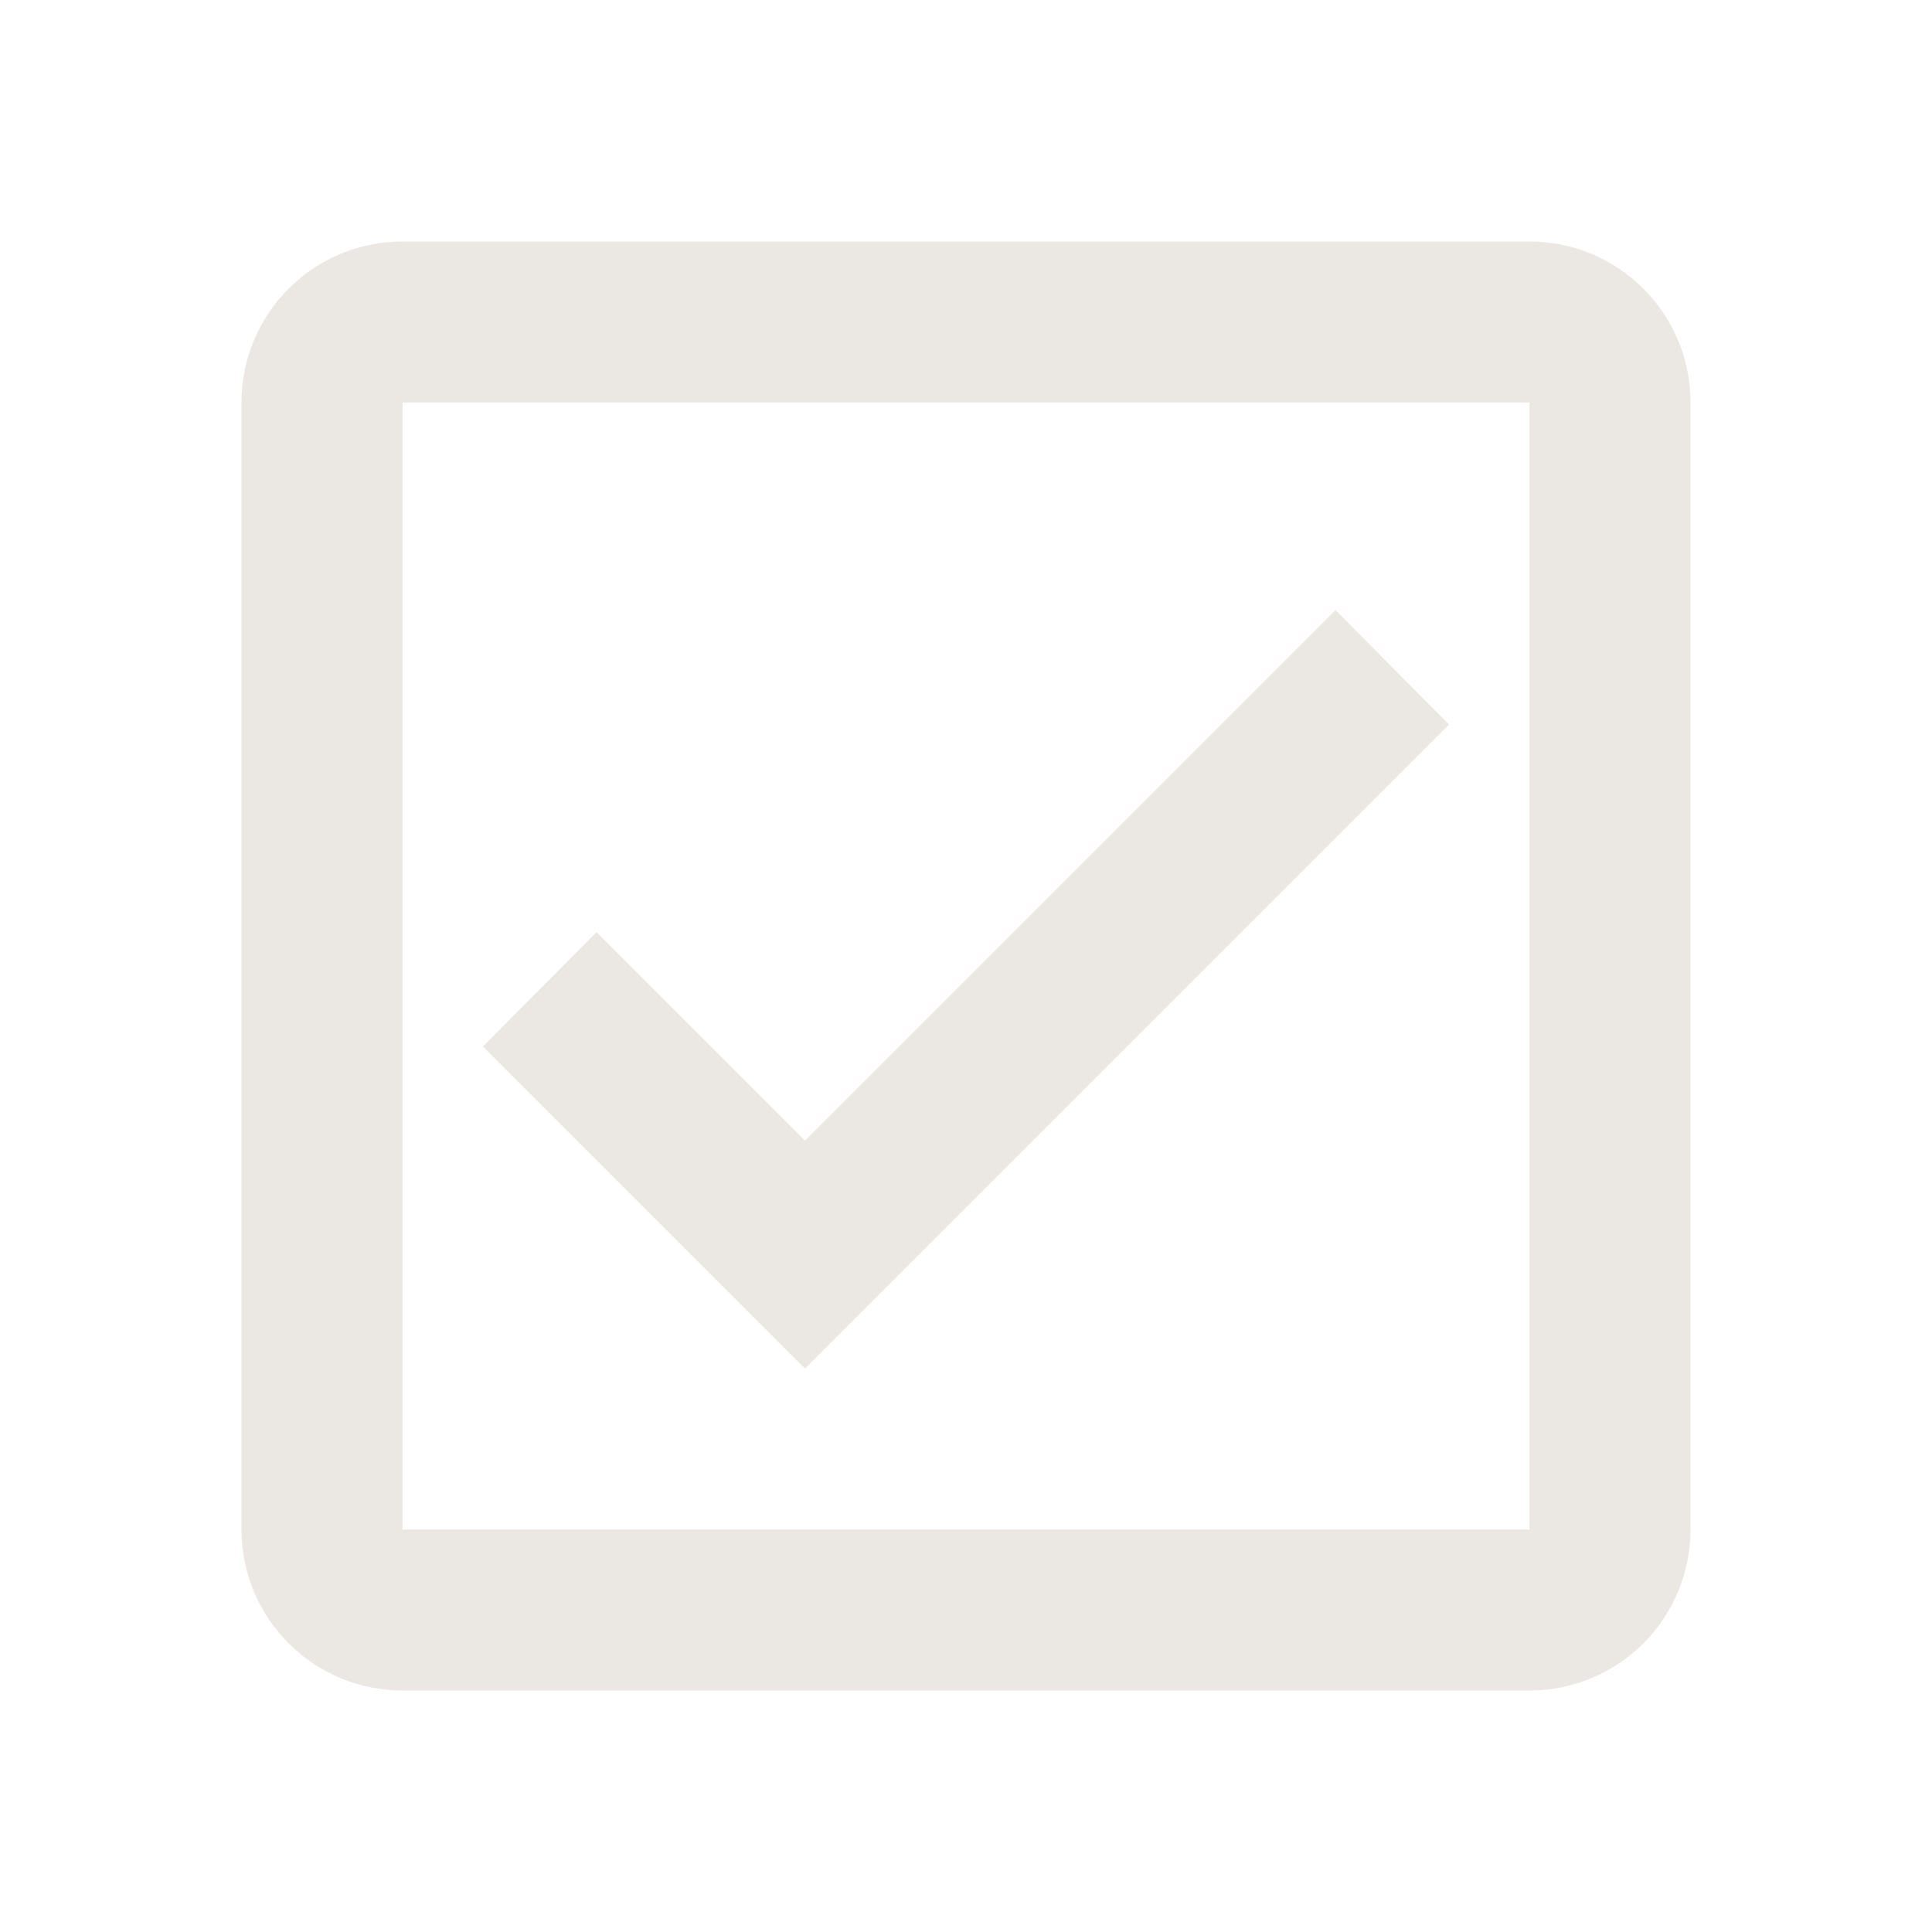
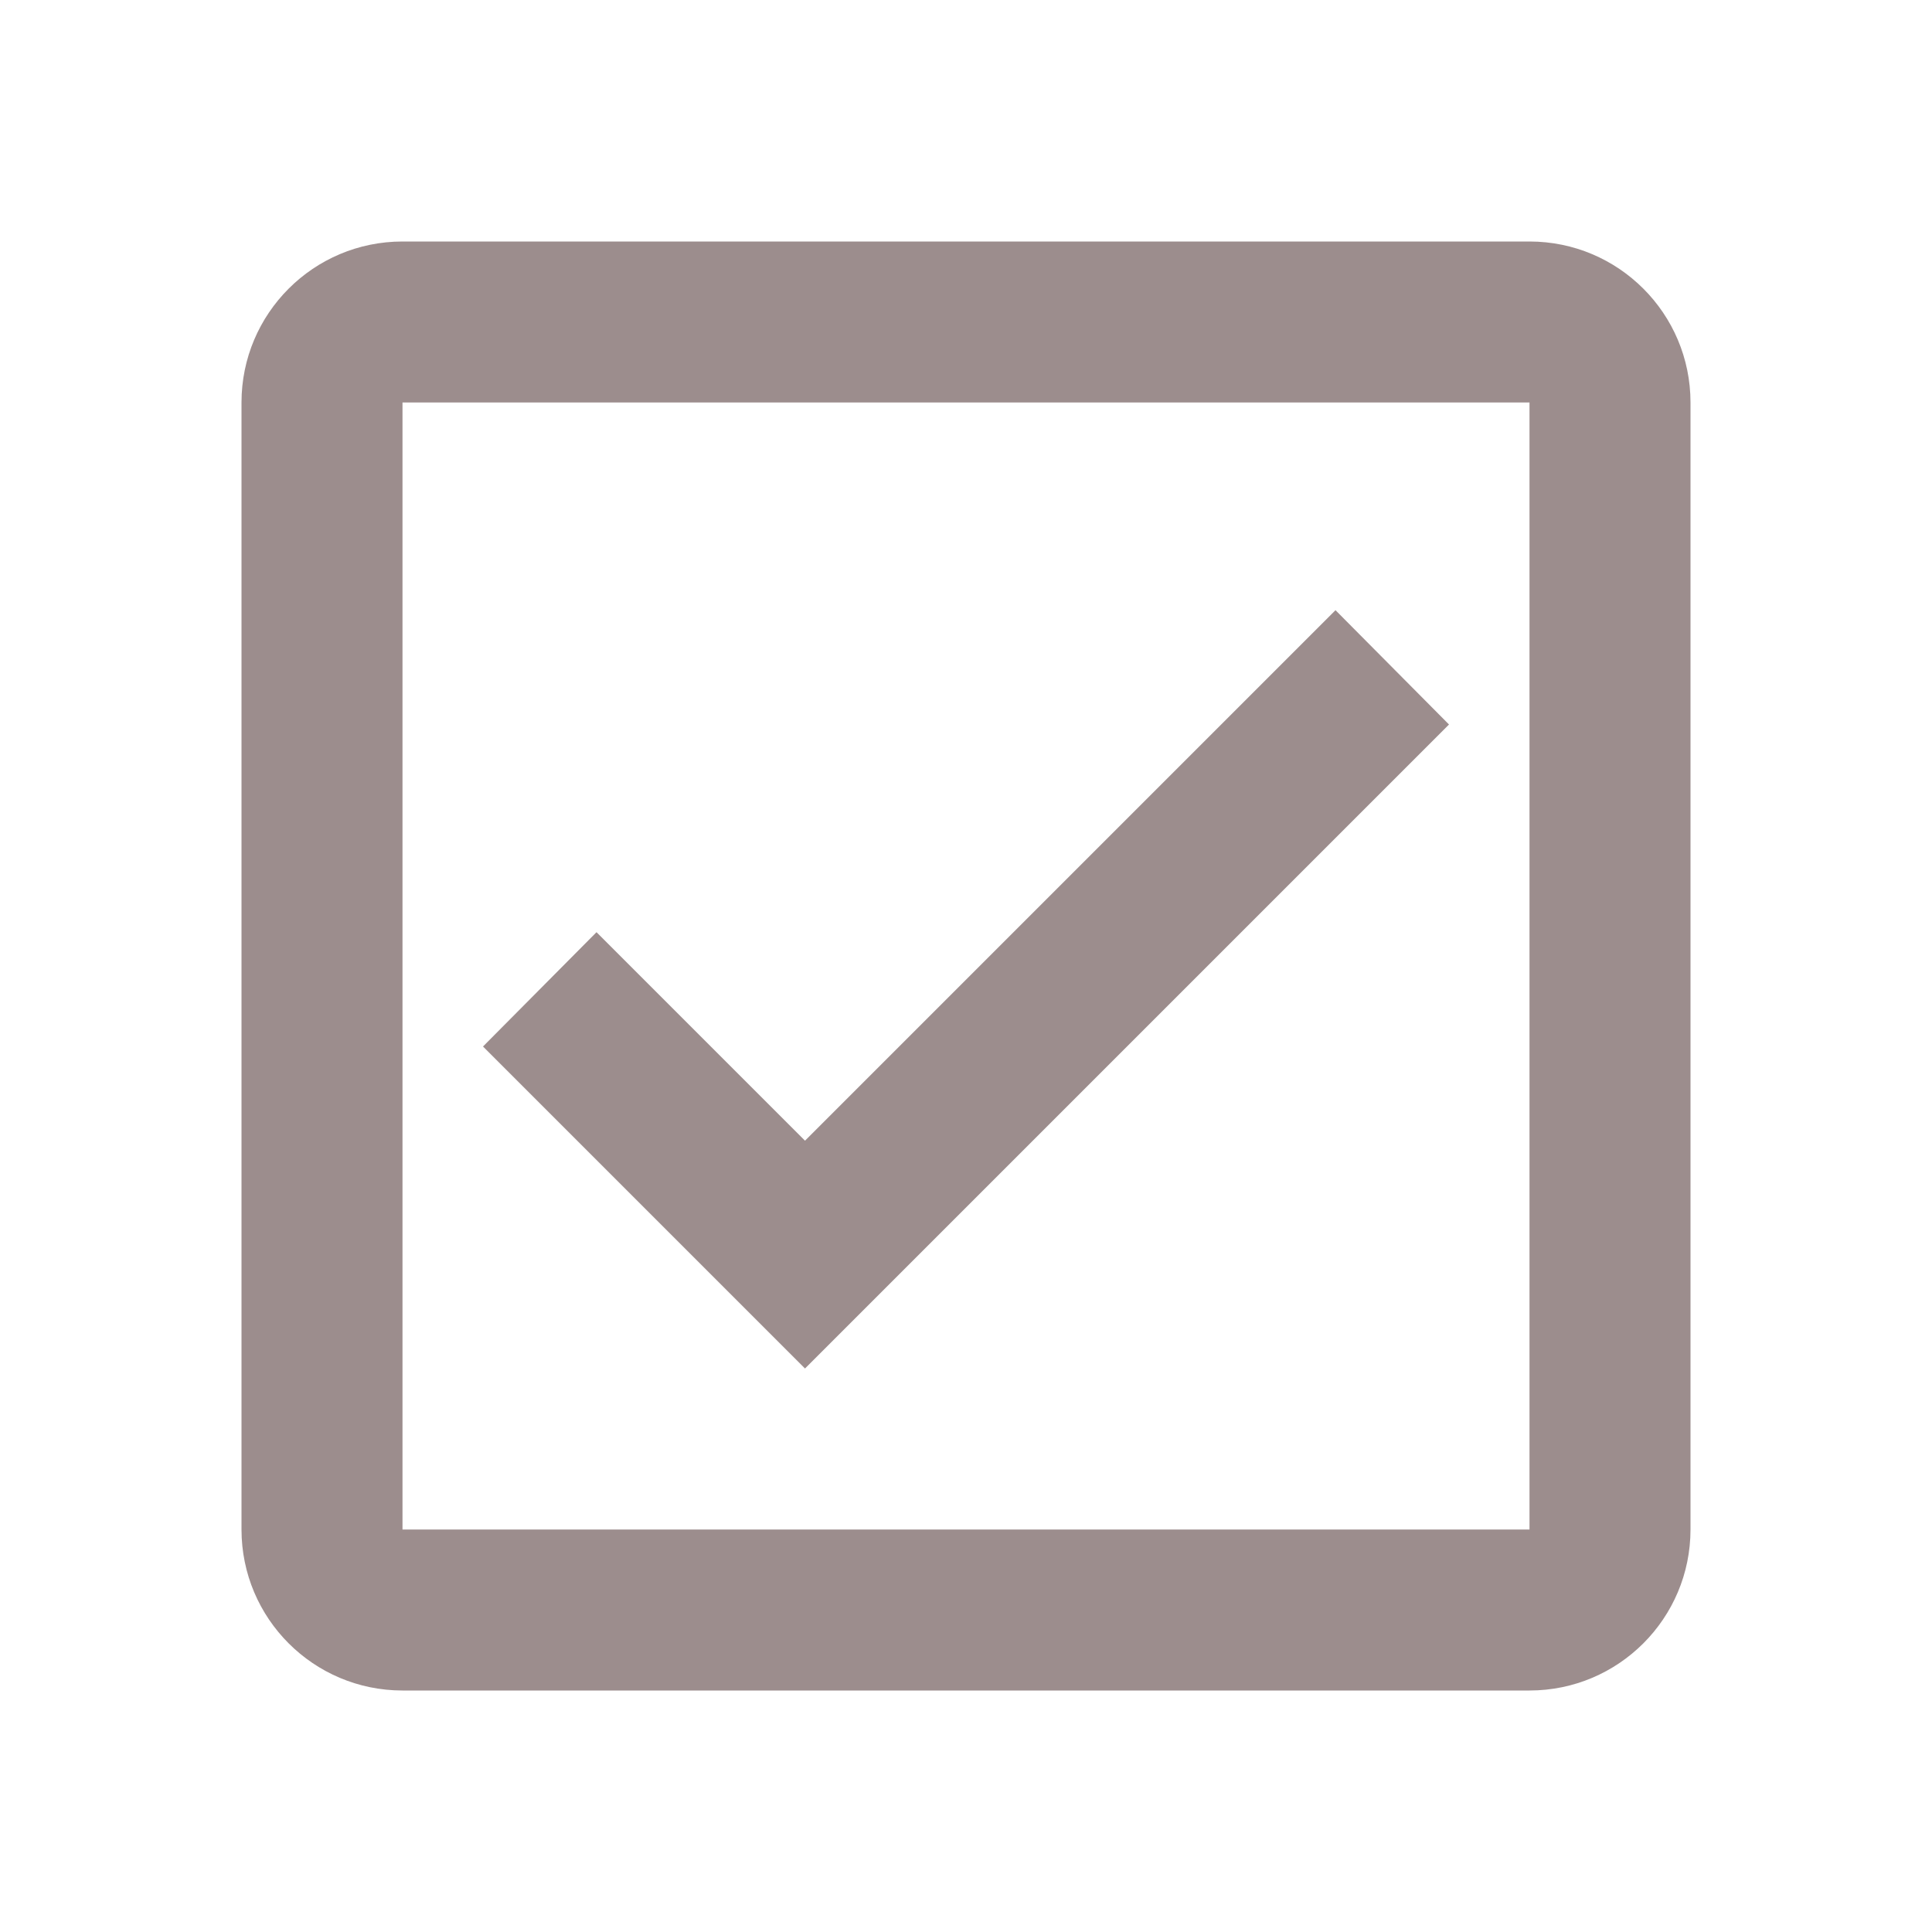
<svg xmlns="http://www.w3.org/2000/svg" viewBox="0 0 24 24">
-   <path d="M19,3H5A2,2 0 0,0 3,5V19A2,2 0 0,0 5,21H19A2,2 0 0,0 21,19V5A2,2 0 0,0 19,3M19,5V19H5V5H19M10,17L6,13L7.41,11.58L10,14.17L16.59,7.58L18,9" fill="#EBE7E2" />
+   <path d="M19,3H5A2,2 0 0,0 3,5V19A2,2 0 0,0 5,21H19A2,2 0 0,0 21,19V5A2,2 0 0,0 19,3M19,5V19H5V5H19M10,17L6,13L7.41,11.58L10,14.17L16.59,7.58L18,9" fill="#9C8D8D" />
</svg>
